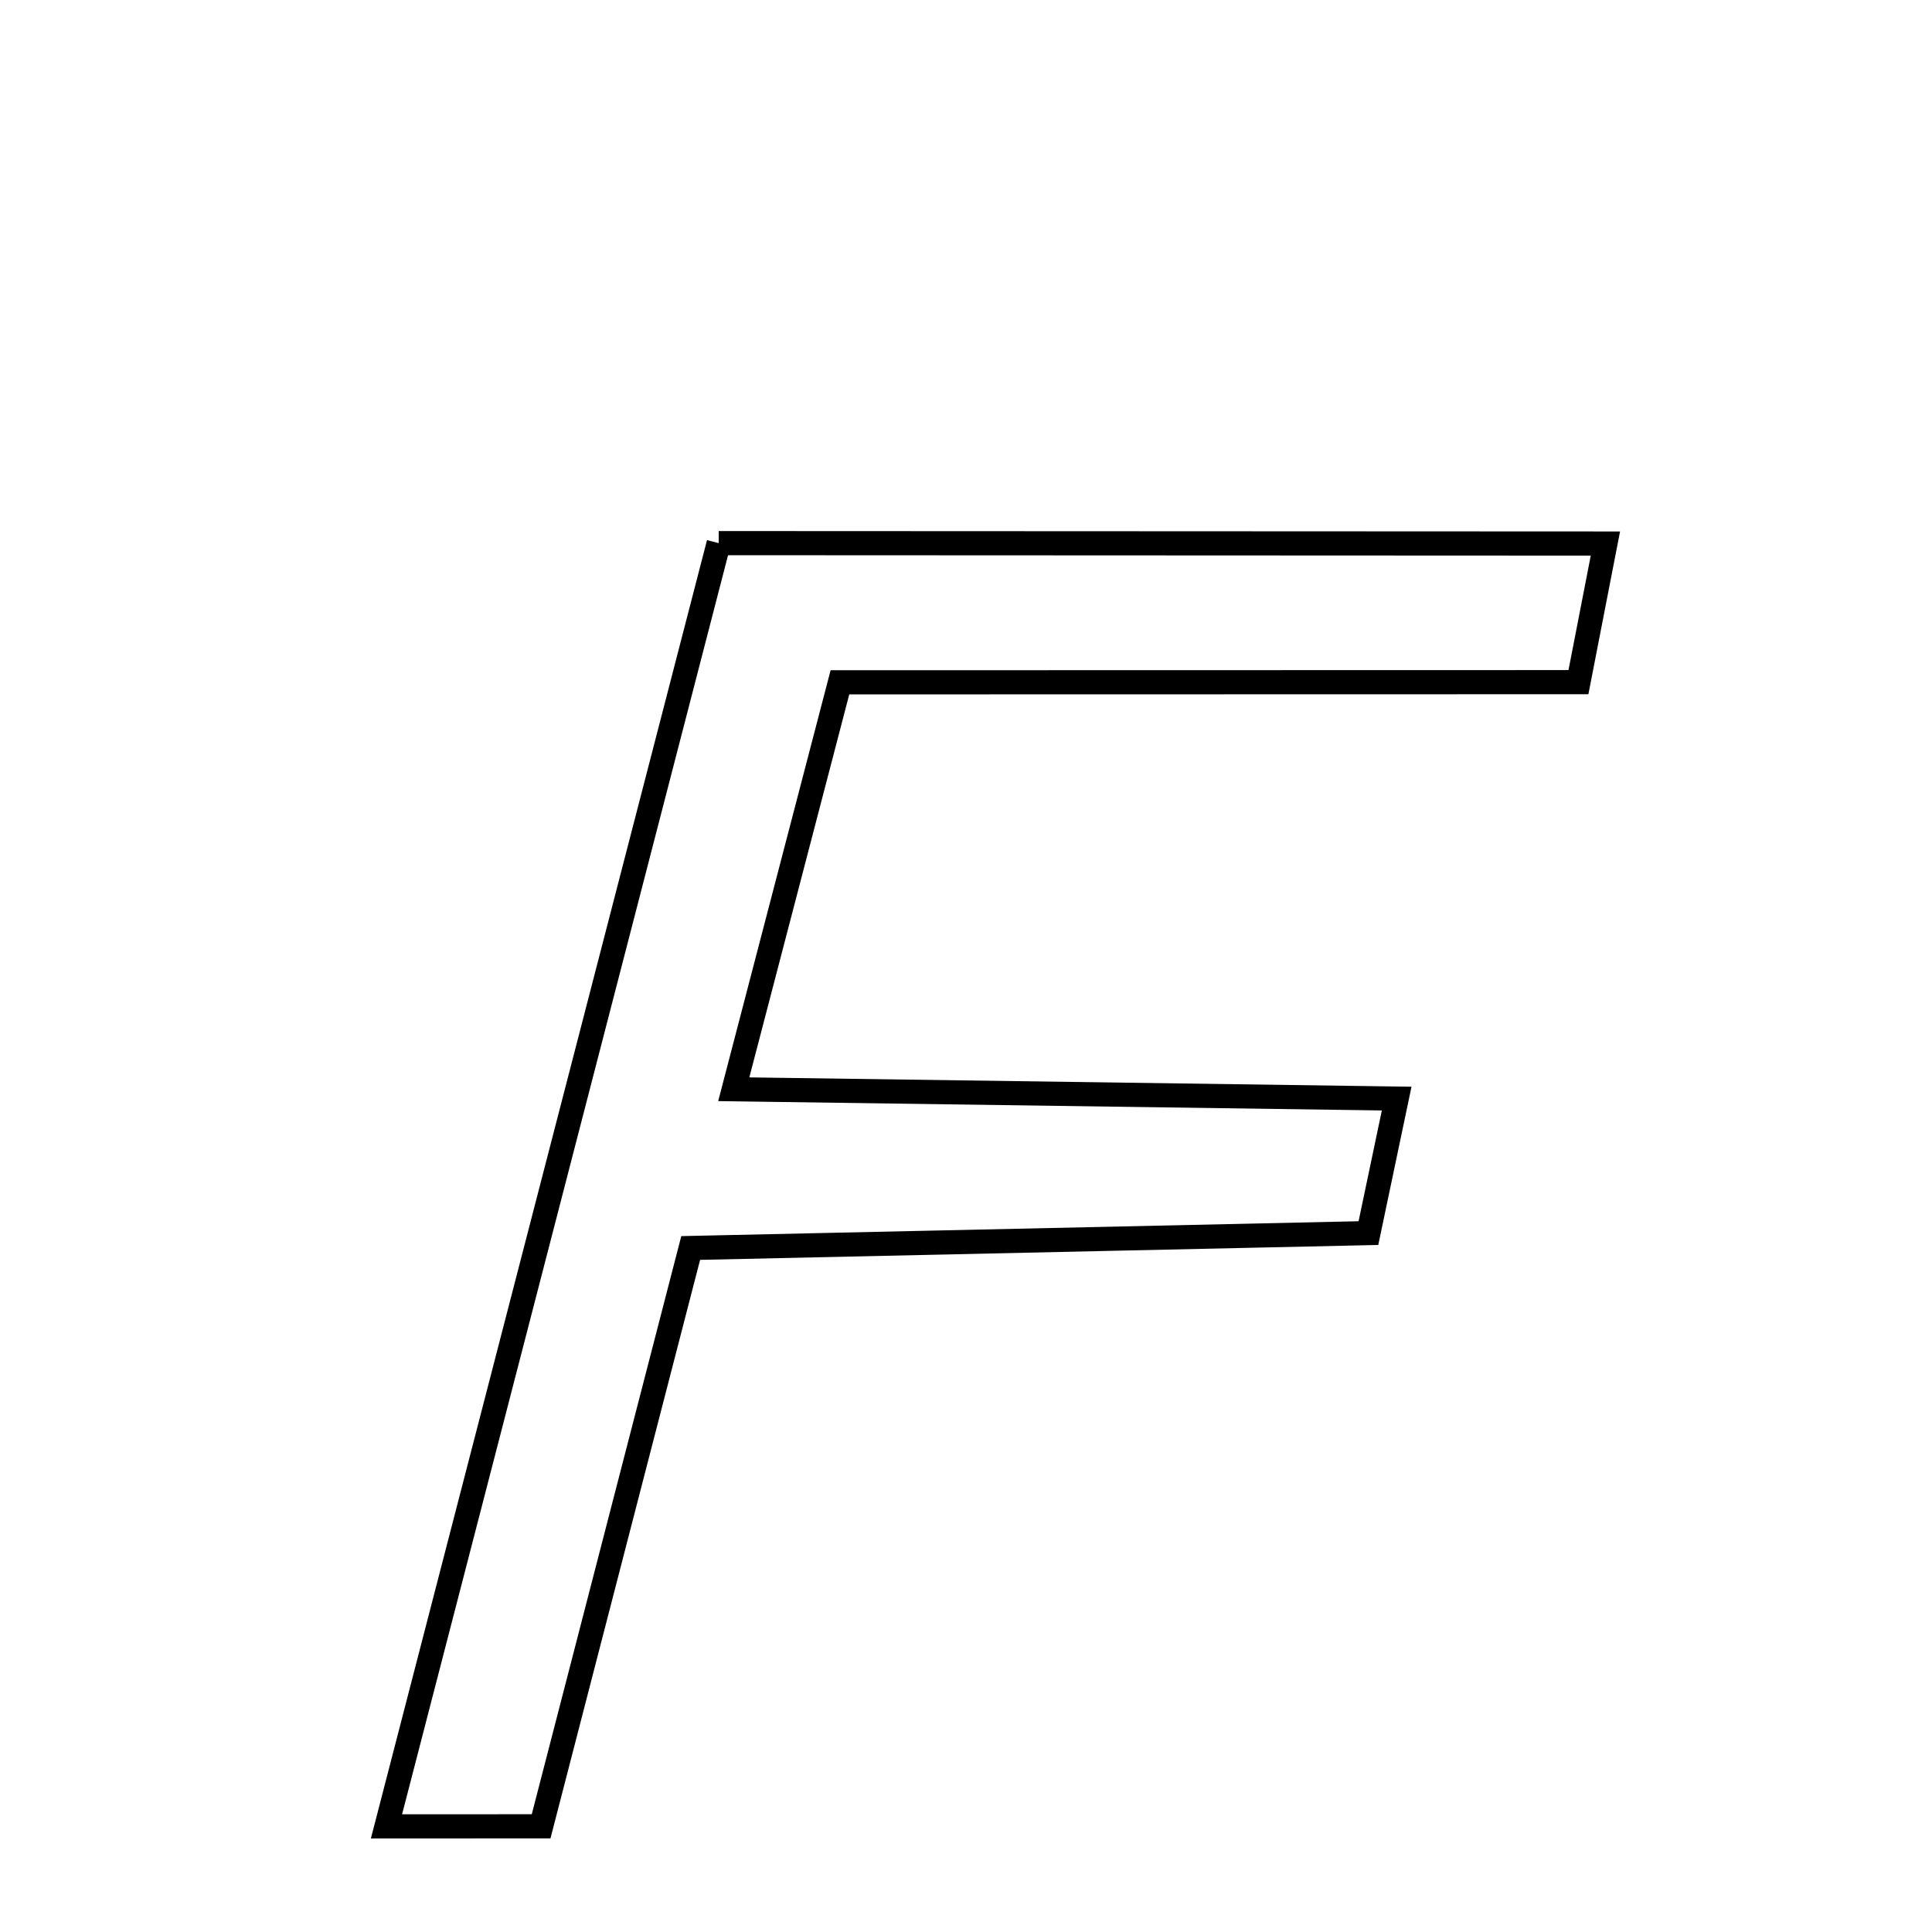
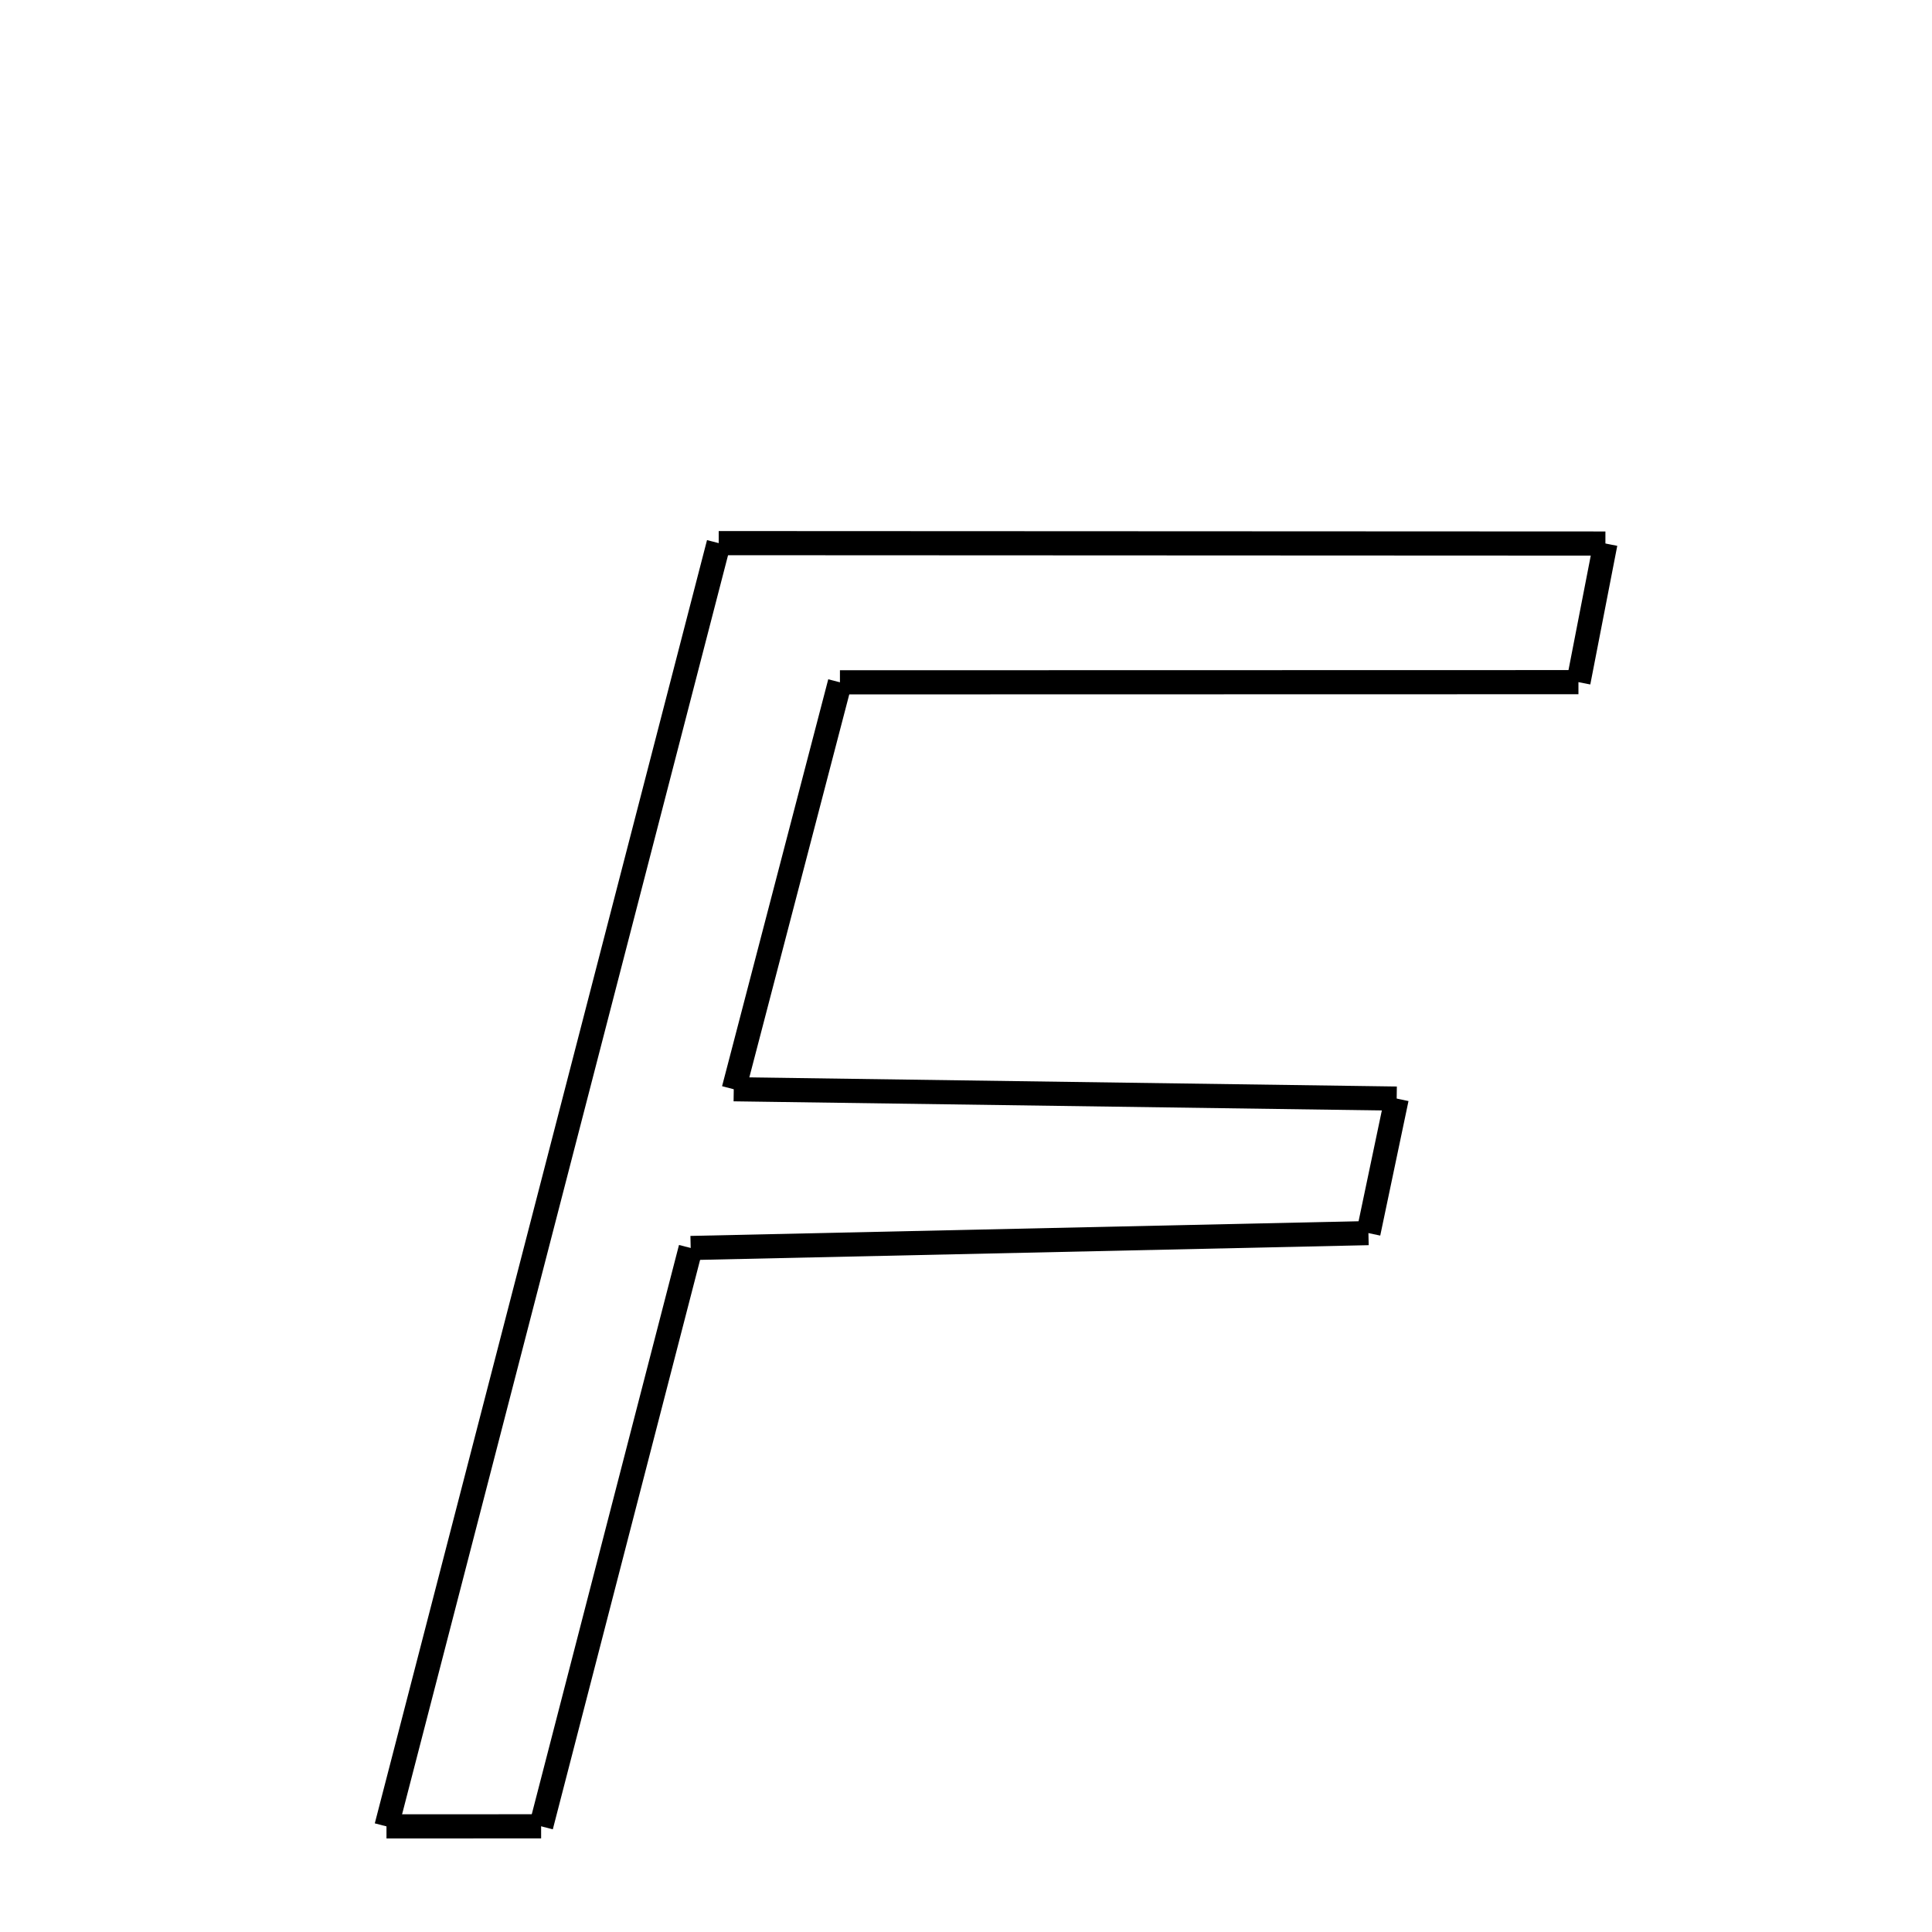
<svg xmlns="http://www.w3.org/2000/svg" width="50px" height="50px" viewBox="0 0 24 24">
  <style type="text/css">
- .path {
- 		stroke-dasharray: 100;
- 		animation: dash 30s linear infinite;
+ .pen {
+ 	stroke-dashoffset: 0;
+ 	animation-duration: 5s;
+ 	animation-iteration-count: 1000;
+ 	animation-timing-function: ease;
}
- @keyframes dash {
- 	to {
- 		stroke-dashoffset: 1000;
+ .path00 {
+ 		stroke-dasharray: 22;
+ 		animation-name: dash00 
+ }
+ @keyframes dash00 {
+ 	0% {
+ 		stroke-dashoffset: 22;
+ 	}
+ 	15% {
+ 		stroke-dashoffset: 0;
+ 	}
+ }
+ .path01 {
+ 		stroke-dasharray: 3;
+ 		animation-name: dash01 
+ }
+ @keyframes dash01 {
+ 	0%, 15% {
+ 		stroke-dashoffset: 3;
+ 	}
+ 	17% {
+ 		stroke-dashoffset: 0;
+ 	}
+ }
+ .path02 {
+ 		stroke-dasharray: 18;
+ 		animation-name: dash02 
+ }
+ @keyframes dash02 {
+ 	0%, 17% {
+ 		stroke-dashoffset: 18;
+ 	}
+ 	30% {
+ 		stroke-dashoffset: 0;
+ 	}
+ }
+ .path03 {
+ 		stroke-dasharray: 10;
+ 		animation-name: dash03 
+ }
+ @keyframes dash03 {
+ 	0%, 30% {
+ 		stroke-dashoffset: 10;
+ 	}
+ 	38% {
+ 		stroke-dashoffset: 0;
+ 	}
+ }
+ .path04 {
+ 		stroke-dasharray: 16;
+ 		animation-name: dash04 
+ }
+ @keyframes dash04 {
+ 	0%, 38% {
+ 		stroke-dashoffset: 16;
+ 	}
+ 	49% {
+ 		stroke-dashoffset: 0;
+ 	}
+ }
+ .path05 {
+ 		stroke-dasharray: 3;
+ 		animation-name: dash05 
+ }
+ @keyframes dash05 {
+ 	0%, 49% {
+ 		stroke-dashoffset: 3;
+ 	}
+ 	52% {
+ 		stroke-dashoffset: 0;
+ 	}
+ }
+ .path06 {
+ 		stroke-dasharray: 16;
+ 		animation-name: dash06 
+ }
+ @keyframes dash06 {
+ 	0%, 52% {
+ 		stroke-dashoffset: 16;
+ 	}
+ 	63% {
+ 		stroke-dashoffset: 0;
+ 	}
+ }
+ .path07 {
+ 		stroke-dasharray: 14;
+ 		animation-name: dash07 
+ }
+ @keyframes dash07 {
+ 	0%, 63% {
+ 		stroke-dashoffset: 14;
+ 	}
+ 	74% {
+ 		stroke-dashoffset: 0;
+ 	}
+ }
+ .path08 {
+ 		stroke-dasharray: 3;
+ 		animation-name: dash08 
+ }
+ @keyframes dash08 {
+ 	0%, 74% {
+ 		stroke-dashoffset: 3;
+ 	}
+ 	76% {
+ 		stroke-dashoffset: 0;
+ 	}
+ }
+ .path09 {
+ 		stroke-dasharray: 32;
+ 		animation-name: dash09 
+ }
+ @keyframes dash09 {
+ 	0%, 76% {
+ 		stroke-dashoffset: 32;
+ 	}
+ 	100% {
+ 		stroke-dashoffset: 0;
	}
}
</style>
-   <path class="path" d="M 8.928 6.747 L 19.943 6.752 L 19.608 8.474 L 10.434 8.476 L 9.115 13.531 L 17.35 13.647 L 16.999 15.318 L 8.58 15.503 L 6.722 22.687 L 4.801 22.688 L 8.928 6.747 " fill="none" stroke="black" stroke-width="0.3">
- </path>
+   <path class="pen path00" d="M 8.928 6.747 L 19.943 6.752 " fill="none" stroke="black" stroke-width="0.3" />
+   <path class="pen path01" d="M 19.943 6.752 L 19.608 8.474 " fill="none" stroke="black" stroke-width="0.3" />
+   <path class="pen path02" d="M 19.608 8.474 L 10.434 8.476 " fill="none" stroke="black" stroke-width="0.3" />
+   <path class="pen path03" d="M 10.434 8.476 L 9.115 13.531 " fill="none" stroke="black" stroke-width="0.3" />
+   <path class="pen path04" d="M 9.115 13.531 L 17.35 13.647 " fill="none" stroke="black" stroke-width="0.3" />
+   <path class="pen path05" d="M 17.35 13.647 L 16.999 15.318 " fill="none" stroke="black" stroke-width="0.3" />
+   <path class="pen path06" d="M 16.999 15.318 L 8.58 15.503 " fill="none" stroke="black" stroke-width="0.3" />
+   <path class="pen path07" d="M 8.58 15.503 L 6.722 22.687 " fill="none" stroke="black" stroke-width="0.3" />
+   <path class="pen path08" d="M 6.722 22.687 L 4.801 22.688 " fill="none" stroke="black" stroke-width="0.3" />
+   <path class="pen path09" d="M 4.801 22.688 L 8.928 6.747 " fill="none" stroke="black" stroke-width="0.3" />
</svg>
